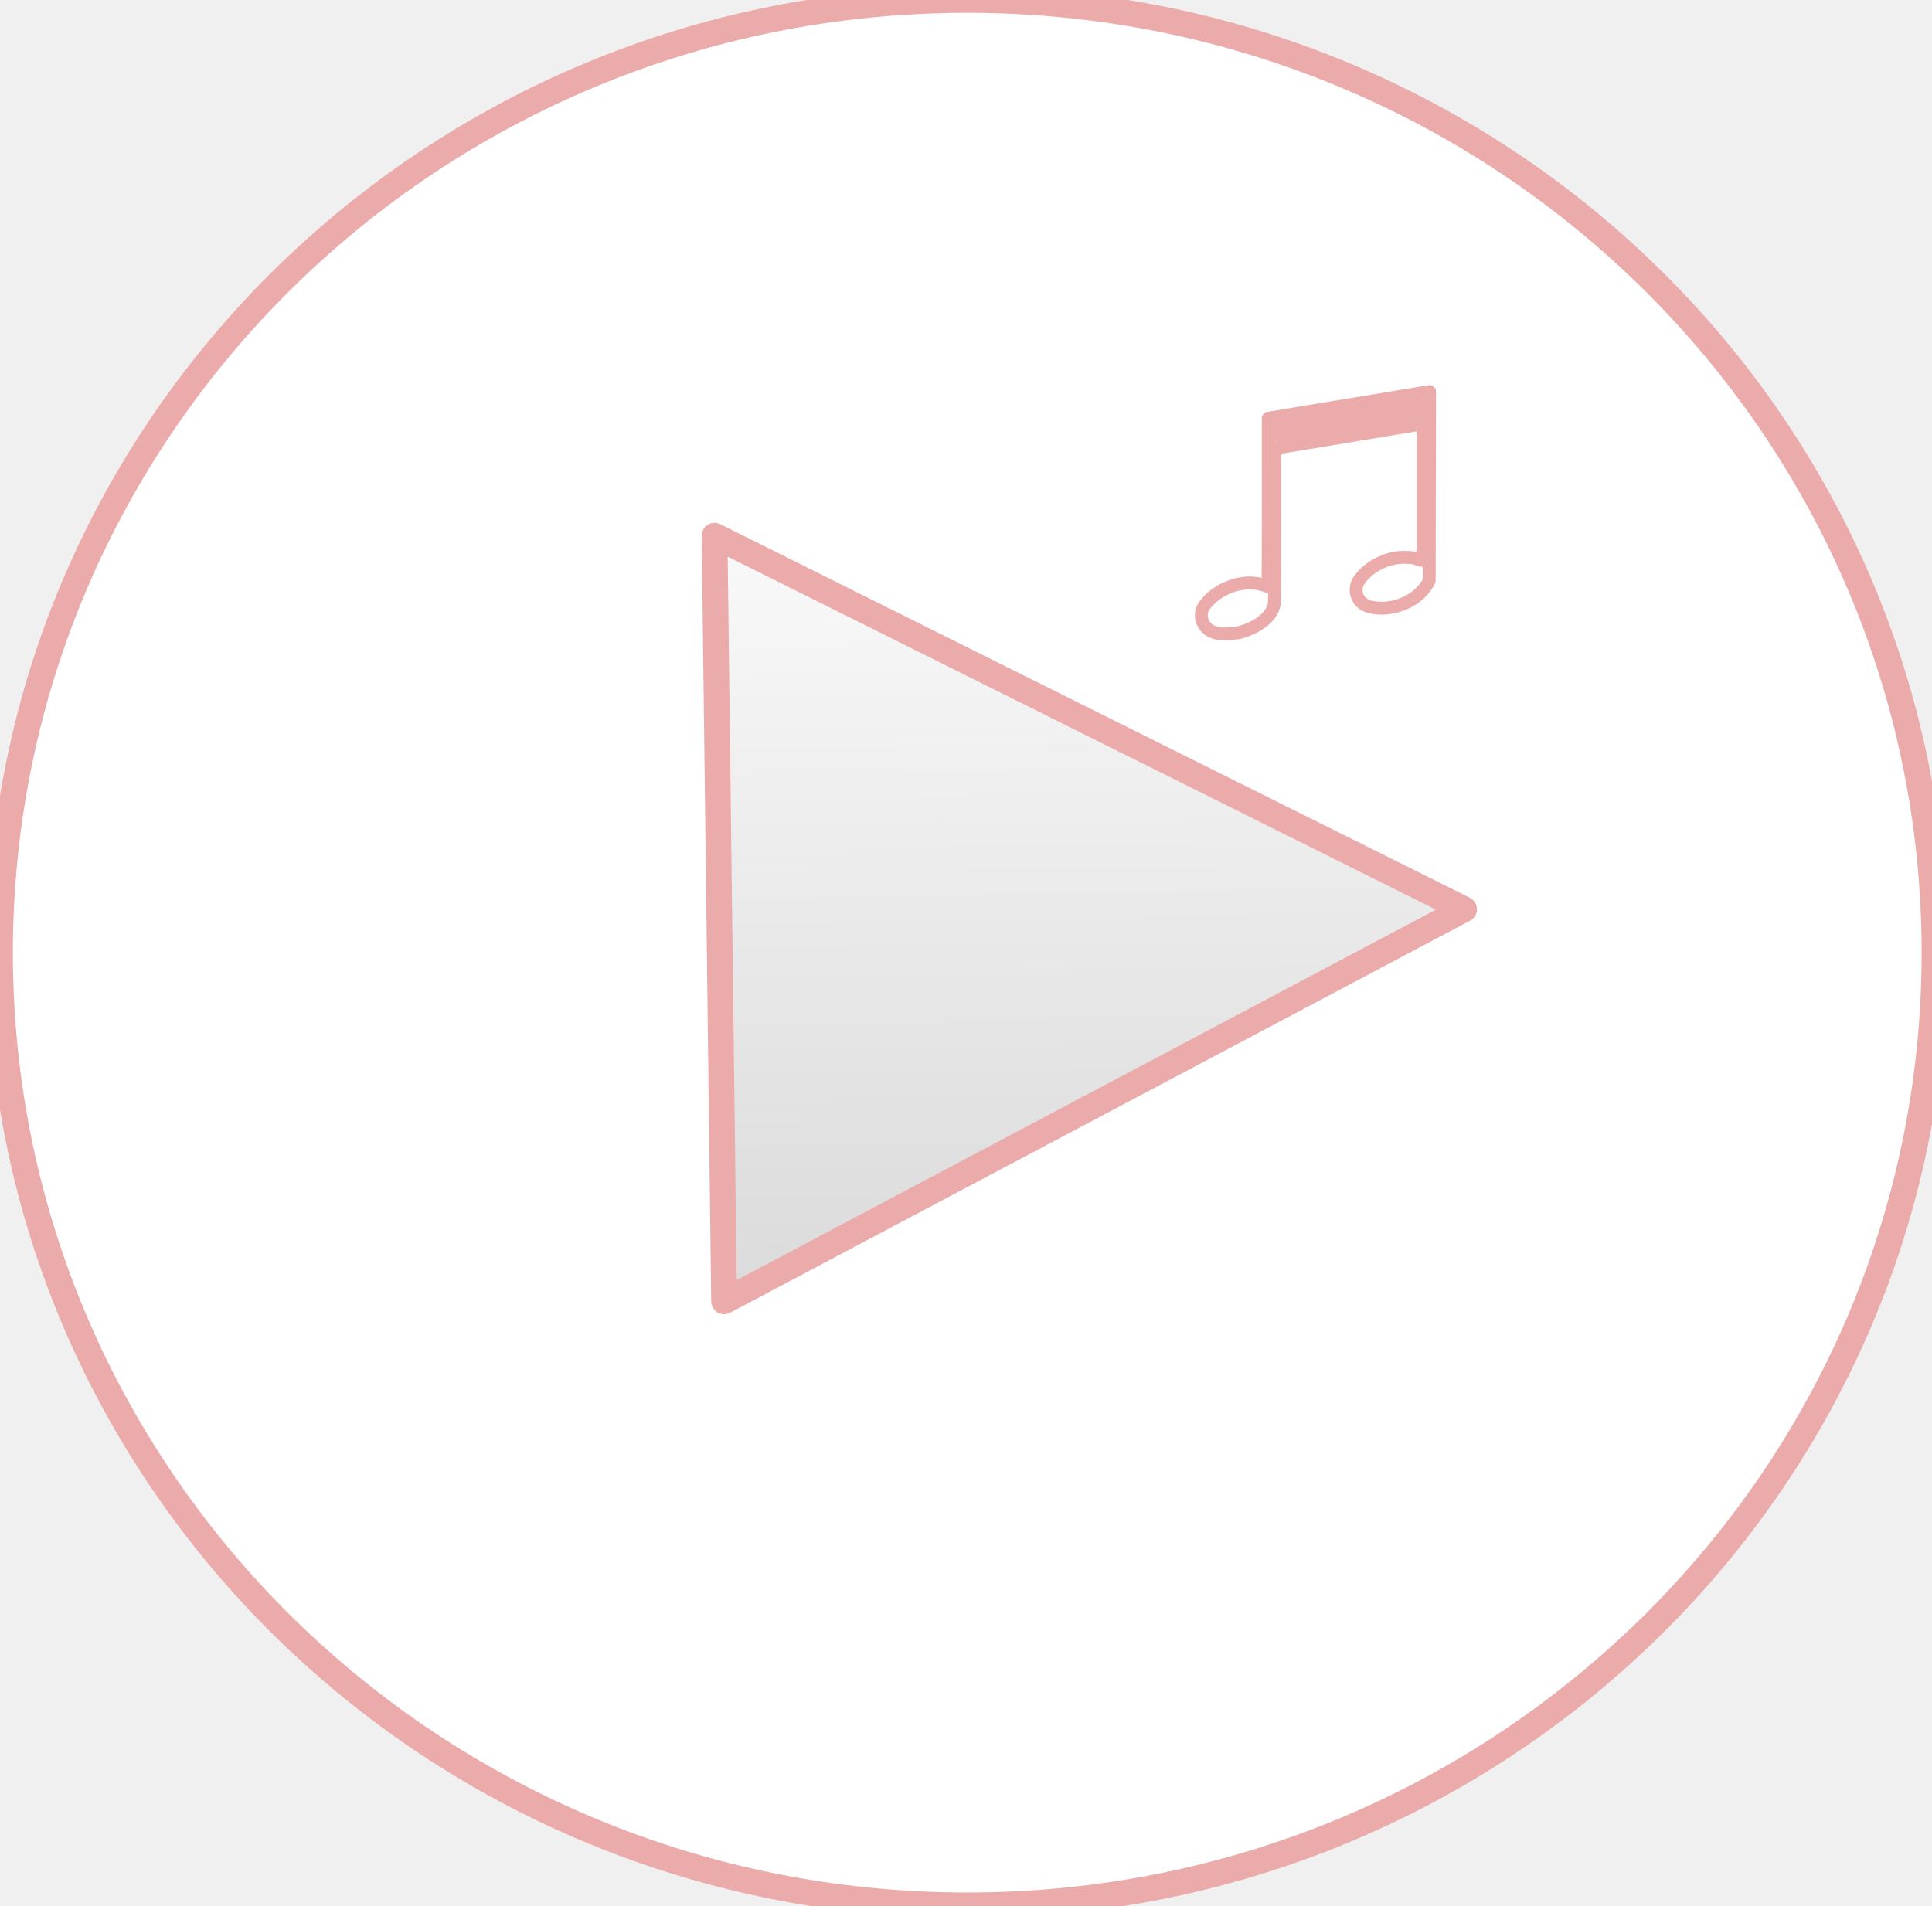
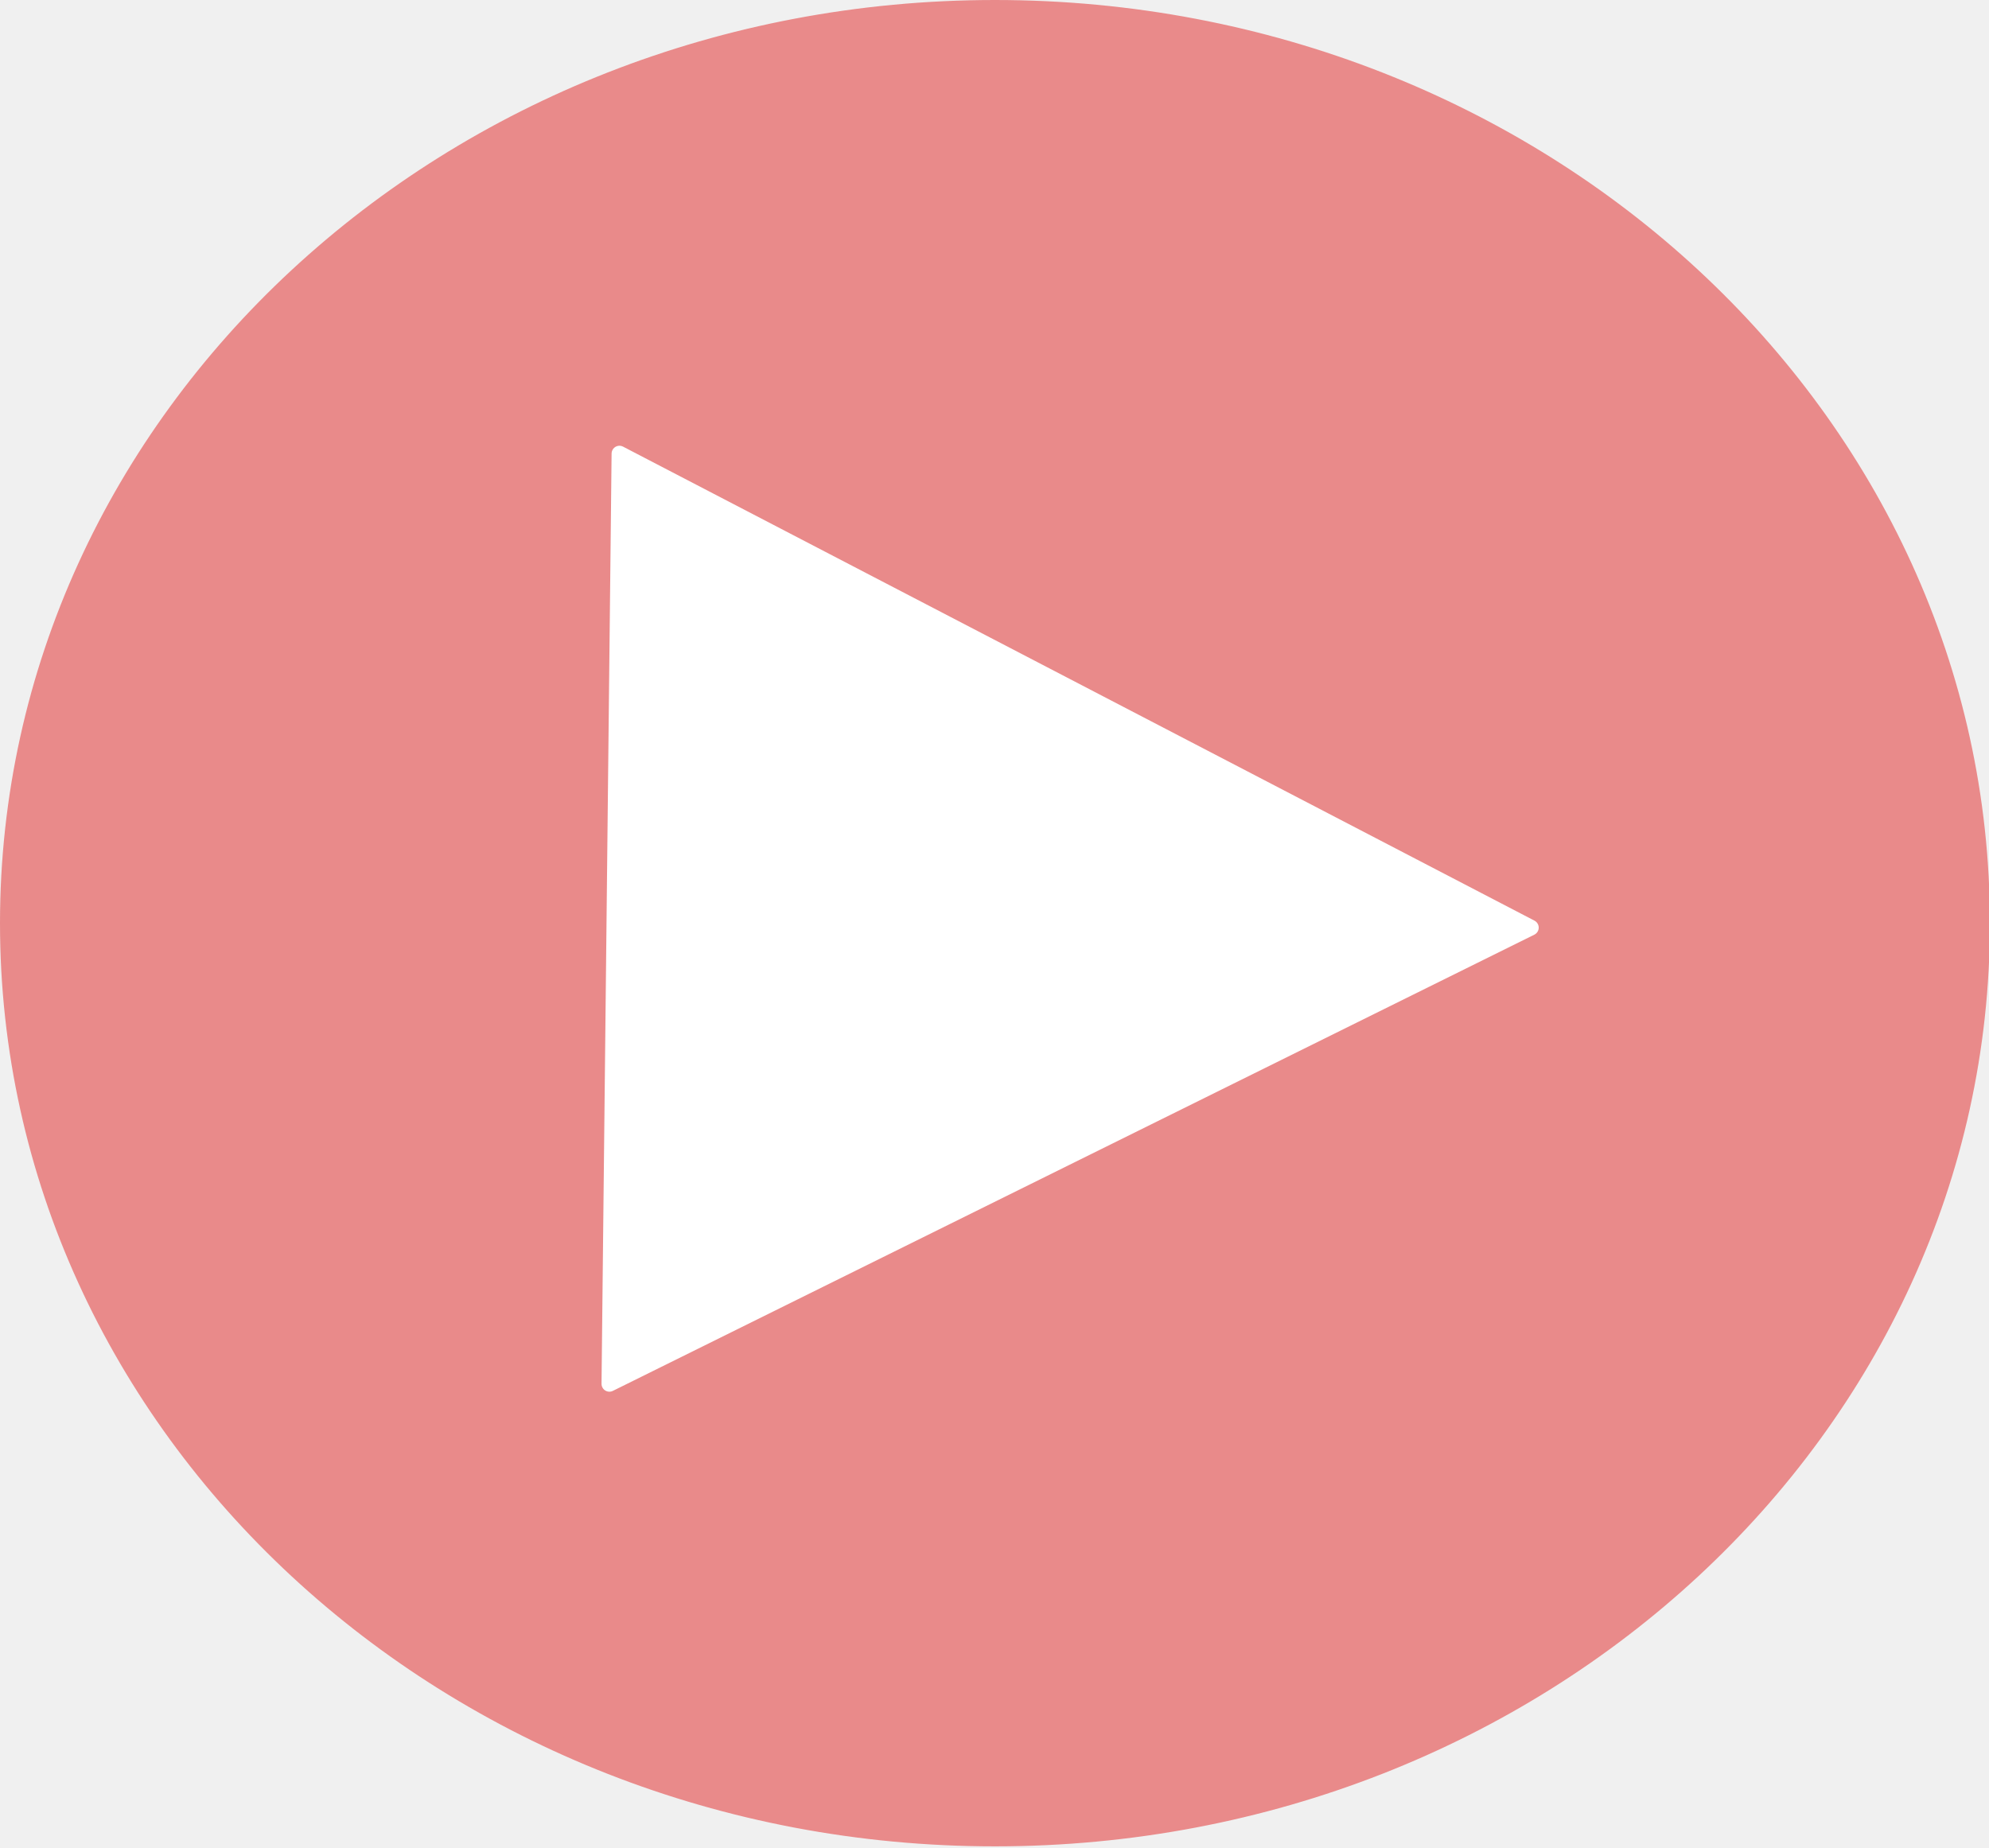
- <svg xmlns="http://www.w3.org/2000/svg" width="150" height="148" style="">
+ <svg xmlns="http://www.w3.org/2000/svg" width="253" height="235" style="">
  <rect id="backgroundrect" width="100%" height="100%" x="0" y="0" fill="#FFFFFF" stroke="none" style="" class="" opacity="0" />
  <g class="currentLayer" style="">
-     <g class="">
-       <path fill="#ffffff" fill-opacity="1" stroke="#ecabab" stroke-opacity="1" stroke-width="2" stroke-dasharray="none" stroke-linejoin="round" stroke-linecap="butt" stroke-dashoffset="" fill-rule="nonzero" opacity="1" marker-start="" marker-mid="" marker-end="" d="M-9.247742016604832e-9,73.984 C-9.247742016604832e-9,33.109 33.607,0 75.097,0 C116.587,0 150.194,33.109 150.194,73.984 C150.194,114.859 116.587,147.968 75.097,147.968 C33.607,147.968 -9.247742016604832e-9,114.859 -9.247742016604832e-9,73.984 z" id="svg_6" class="" filter="" />
-       <path fill="#ffffff" stroke="#ecabab" stroke-width="1" stroke-linejoin="round" stroke-dashoffset="" fill-rule="nonzero" marker-start="" marker-mid="" marker-end="" d="M94.585,49.196 C93.324,49.005 92.889,47.668 93.641,46.866 C94.639,45.627 96.774,44.792 98.447,45.574 C98.481,41.211 98.461,36.848 98.466,32.484 C102.638,31.778 106.819,31.109 110.992,30.409 C110.983,35.299 110.974,40.189 110.965,45.079 C110.311,46.558 108.199,47.583 106.359,47.125 C105.264,46.85 105.001,45.664 105.611,44.937 C106.446,43.853 108.001,43.109 109.563,43.312 C110.009,43.274 110.666,43.88 110.477,43.195 C110.477,39.767 110.477,36.339 110.477,32.912 C106.648,33.558 102.811,34.174 98.98,34.814 C98.967,38.803 99.012,42.792 98.946,46.781 C98.824,47.992 97.438,48.819 96.144,49.141 C95.633,49.214 95.101,49.259 94.585,49.196 L94.585,49.196 zM104.575,32.934 C106.542,32.609 108.511,32.288 110.477,31.96 C110.728,31.123 109.607,31.667 109.06,31.687 C105.7,32.243 102.339,32.792 98.98,33.35 C98.729,34.187 99.85,33.643 100.397,33.623 C101.79,33.393 103.182,33.163 104.575,32.934 L104.575,32.934 z" style="color: rgb(0, 0, 0);" class="" stroke-opacity="1" id="svg_14" filter="" />
-       <path fill="url(#svg_2)" stroke="#ecabab" stroke-width="2" stroke-linejoin="round" stroke-dashoffset="" fill-rule="nonzero" marker-start="" marker-mid="" marker-end="" id="svg_10" d="M55.028,99.888 L84.759,42.061 L114.49,99.888 L55.028,99.888 z" style="color: rgb(0, 0, 0);" class="" transform="rotate(89.28754 84.75903,70.97474) " stroke-opacity="1" fill-opacity="0.17" filter="" />
-     </g>
+     <path fill="#e98a8a" fill-opacity="1" stroke="#e98a8a" stroke-opacity="1" stroke-width="2" stroke-dasharray="none" stroke-linejoin="round" stroke-linecap="butt" stroke-dashoffset="" fill-rule="nonzero" opacity="1" marker-start="" marker-mid="" marker-end="" d="M1,117.439 C1,53.108 57.189,1 126.558,1 C195.927,1 252.116,53.108 252.116,117.439 C252.116,181.77 195.927,233.878 126.558,233.878 C57.189,233.878 1,181.77 1,117.439 z" id="svg_1" class="" />
+     <path fill="#ffffff" stroke="#ffffff" stroke-width="2" stroke-linejoin="round" stroke-dashoffset="" fill-rule="nonzero" marker-start="" marker-mid="" marker-end="" id="svg_3" d="M78.794,57.706 L194.723,118.005 L77.514,176.039 L78.794,57.706 z" style="color: rgb(0, 0, 0);" class="" fill-opacity="1" stroke-opacity="1" />
  </g>
-   <defs>
-     <linearGradient id="svg_2">
-       <stop stop-color="#dadada" stop-opacity="1" offset="0" />
-       <stop stop-color="#252525" stop-opacity="1" offset="1" />
-       <stop stop-color="#252525" stop-opacity="1" offset="1" />
-       <stop stop-color="#252525" stop-opacity="1" offset="1" />
-     </linearGradient>
-     <filter id="f002" height="1" width="1" y="0" x="0" color-interpolation-filters="sRGB">
-       <feBlend result="result3" mode="normal" in2="result91" />
-       <feComposite result="result4" operator="arithmetic" k2="1" in2="result3" />
-       <feColorMatrix id="feColorMatrix3006" in="result4" result="result0" values="1 0 0 0 0 0 1 0 0 0 0 0 1 0 0 0 0 0 0.85 0 " />
-       <feGaussianBlur stdDeviation="7" in="SourceAlpha" />
-       <feSpecularLighting result="result1" specularExponent="25" specularConstant="1" surfaceScale="5">
-         <feDistantLight azimuth="225" elevation="60" />
-       </feSpecularLighting>
-       <feComposite in2="result0" k1=".5" k2="1" operator="arithmetic" k3=".5" />
-       <feComposite result="result2" in2="result0" operator="atop" />
-       <feComposite operator="in" in2="SourceGraphic" />
-     </filter>
-     <filter id="f008" color-interpolation-filters="sRGB">
-       <feSpecularLighting in="SourceAlpha" surfaceScale="1" specularConstant="2" specularExponent="18.5">
-         <feDistantLight elevation="30" azimuth="225" />
-       </feSpecularLighting>
-       <feComposite result="result0" operator="atop" in2="SourceGraphic" />
-       <feMorphology radius="2" result="result1" in="SourceAlpha" operator="dilate" />
-       <feComposite in="result0" in2="result1" />
-     </filter>
-   </defs>
</svg>
